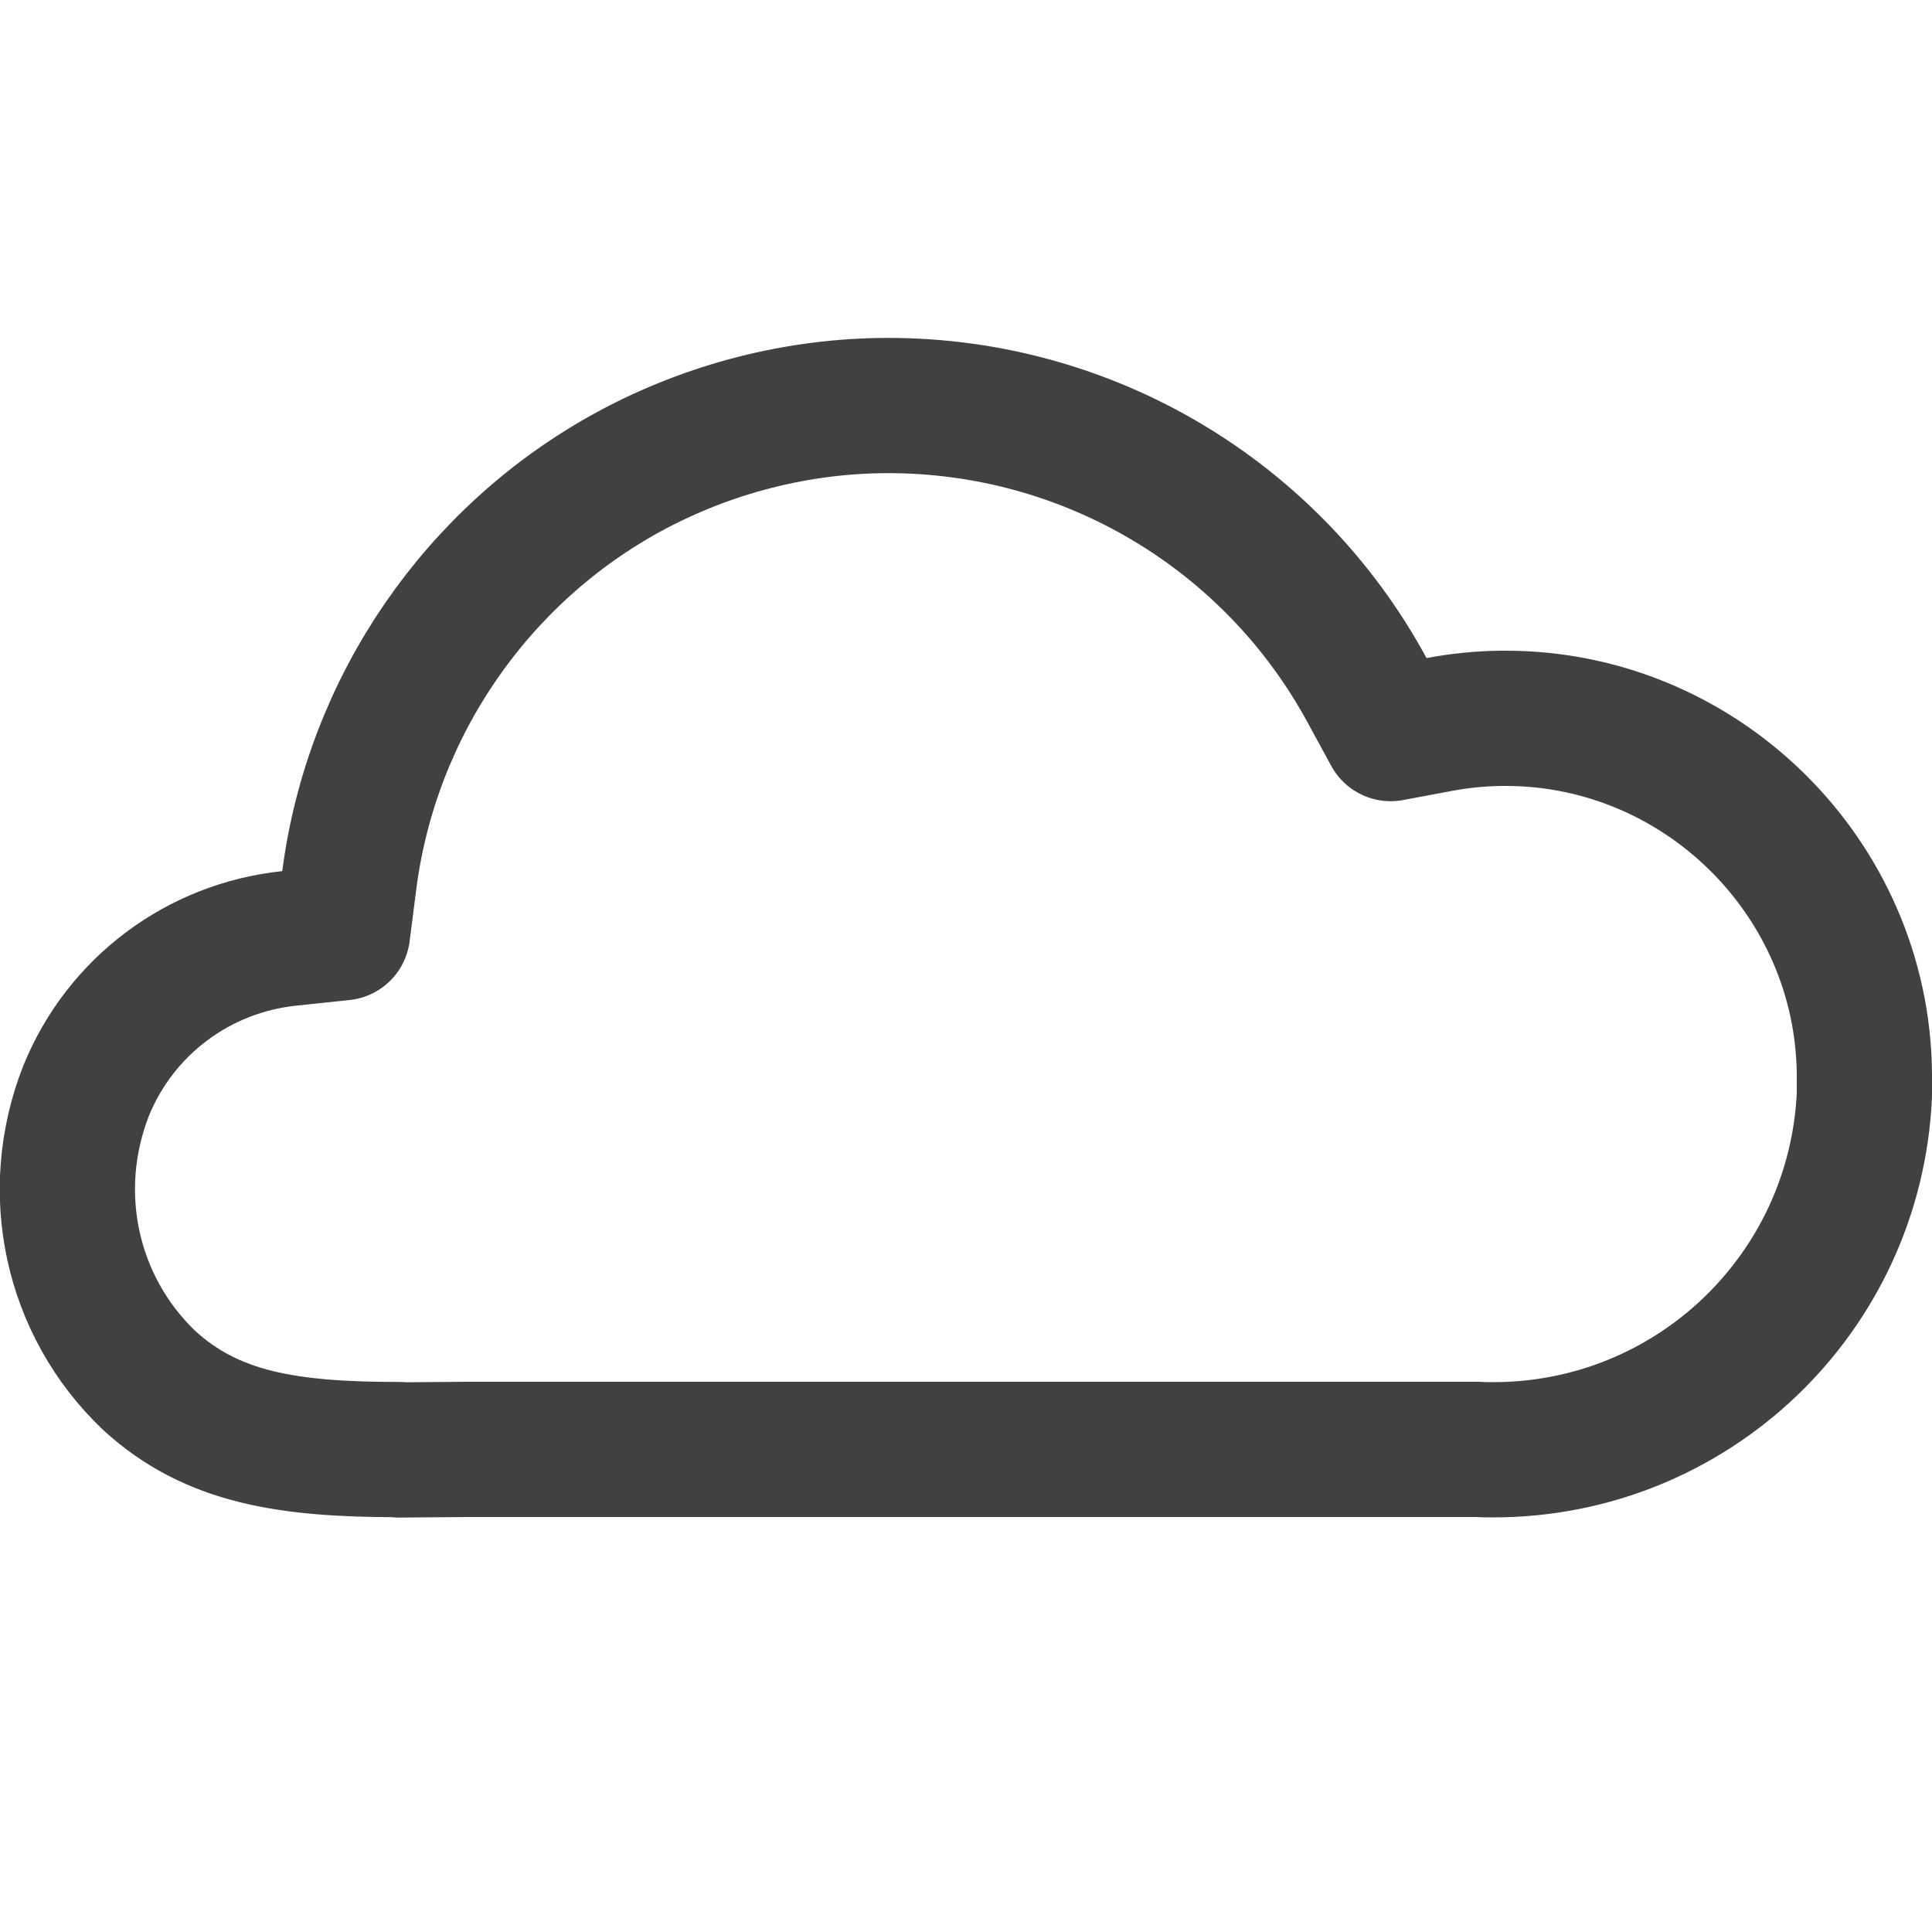
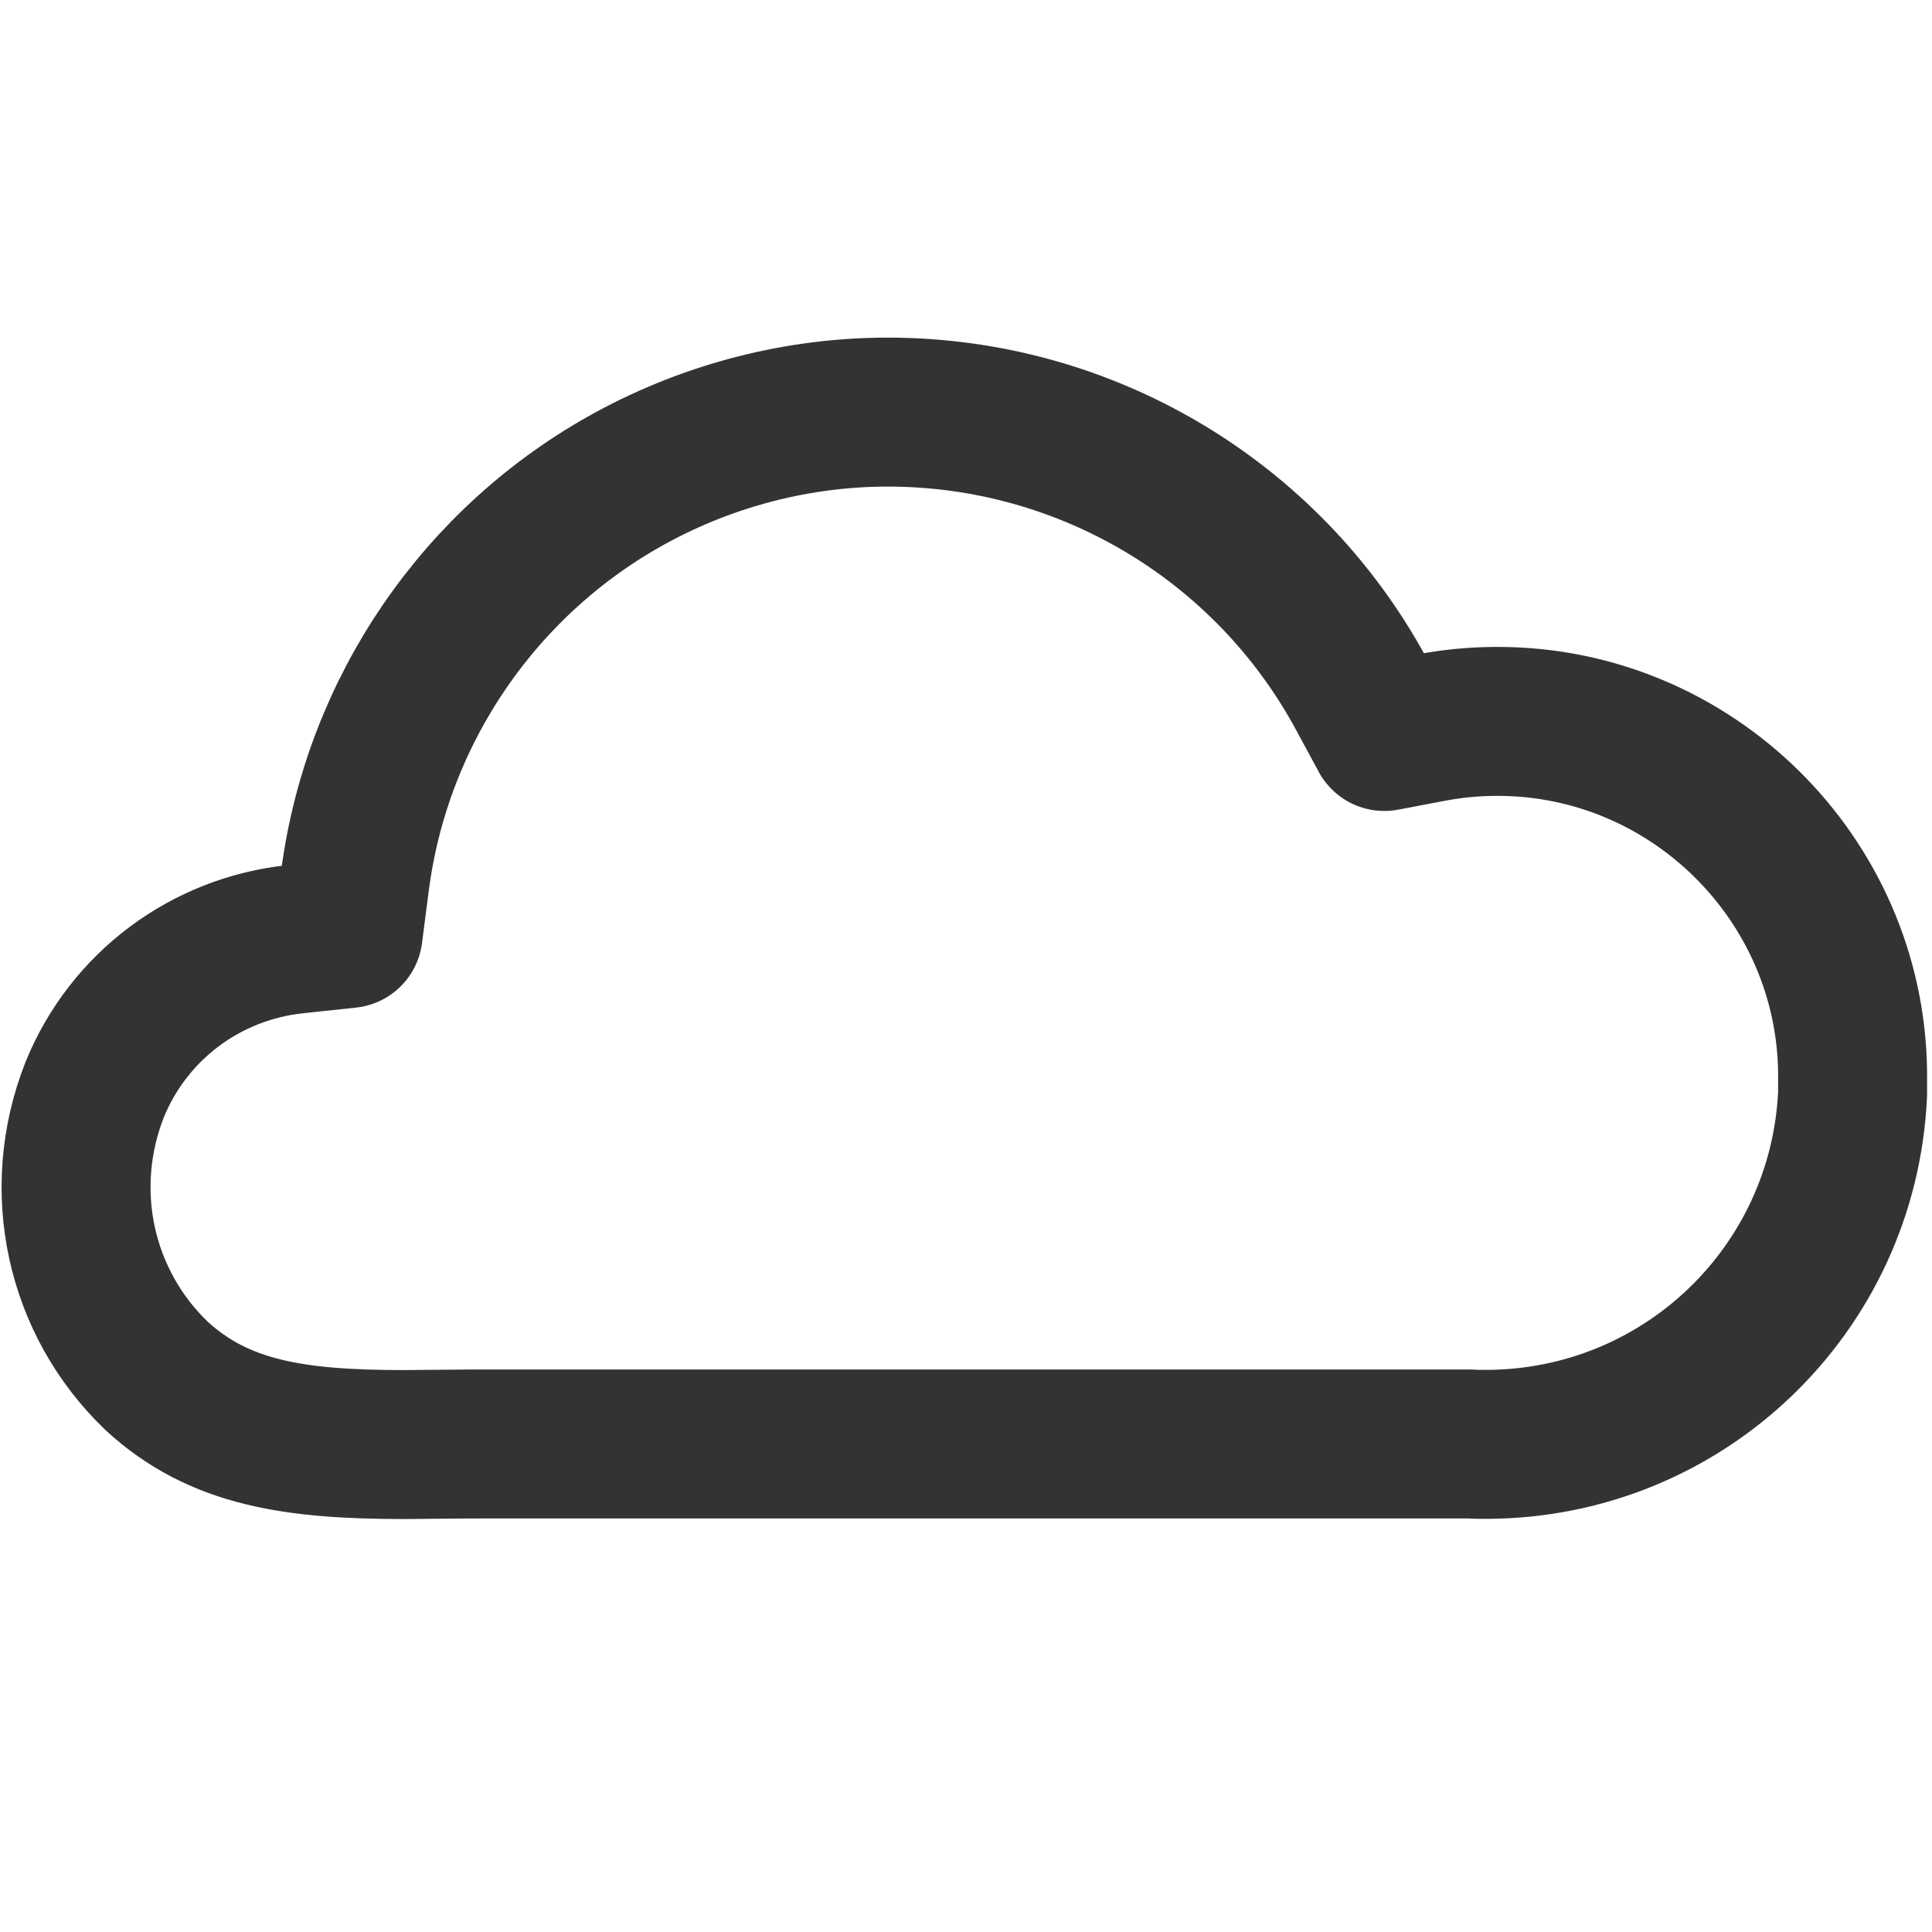
<svg xmlns="http://www.w3.org/2000/svg" id="Layer_1" data-name="Layer 1" viewBox="0 0 100 100">
  <defs>
    <style>
      .cls-1 {
        fill: none;
-         stroke: #414042;
+         stroke: black;
+ 	stroke-opacity: 0.8;
        stroke-linecap: square;
        stroke-linejoin: round;
-         stroke-width: 7px;
+         stroke-width: 7.71px;
      }
    </style>
  </defs>
-   <path class="cls-1" d="M20.68,75.03c-5.74,0-9.7-.59-12.97-3.59-4.04-3.86-5.31-9.75-3.25-14.99,1.78-4.37,5.81-7.39,10.52-7.88l2.75-.29.35-2.74c1.16-8.94,6.58-16.84,14.5-21.14,4.12-2.23,8.75-3.41,13.4-3.41,10.35,0,19.85,5.65,24.78,14.74l1.22,2.24,2.51-.47c1.06-.2,2.15-.31,3.24-.32h.2c10.13,0,18.47,8.25,18.57,18.39v1.11c-.47,10.28-8.91,18.36-19.21,18.36-.26,0-.52,0-.79-.02H25.2c-.73,0-1.45,0-2.18.01h-.13c-.74,0-1.48.02-2.22.02Z" />
+   <path class="cls-1" d="M20.93,74.77c-5.67,0-9.59-.58-12.82-3.55-3.99-3.82-5.25-9.64-3.21-14.82,1.76-4.32,5.74-7.3,10.4-7.79l2.72-.29.35-2.71c1.14-8.84,6.5-16.65,14.33-20.9,4.07-2.21,8.65-3.38,13.25-3.38,10.23,0,19.62,5.58,24.5,14.57l1.2,2.22,2.48-.47c1.05-.2,2.13-.3,3.2-.31h.2c10.02,0,18.26,8.15,18.36,18.18v1.09c-.46,10.17-8.8,18.15-19,18.15-.26,0-.52,0-.78-.02H25.4c-.72,0-1.43,0-2.15.01h-.12c-.73,0-1.47.02-2.19.02Z" />
</svg>
